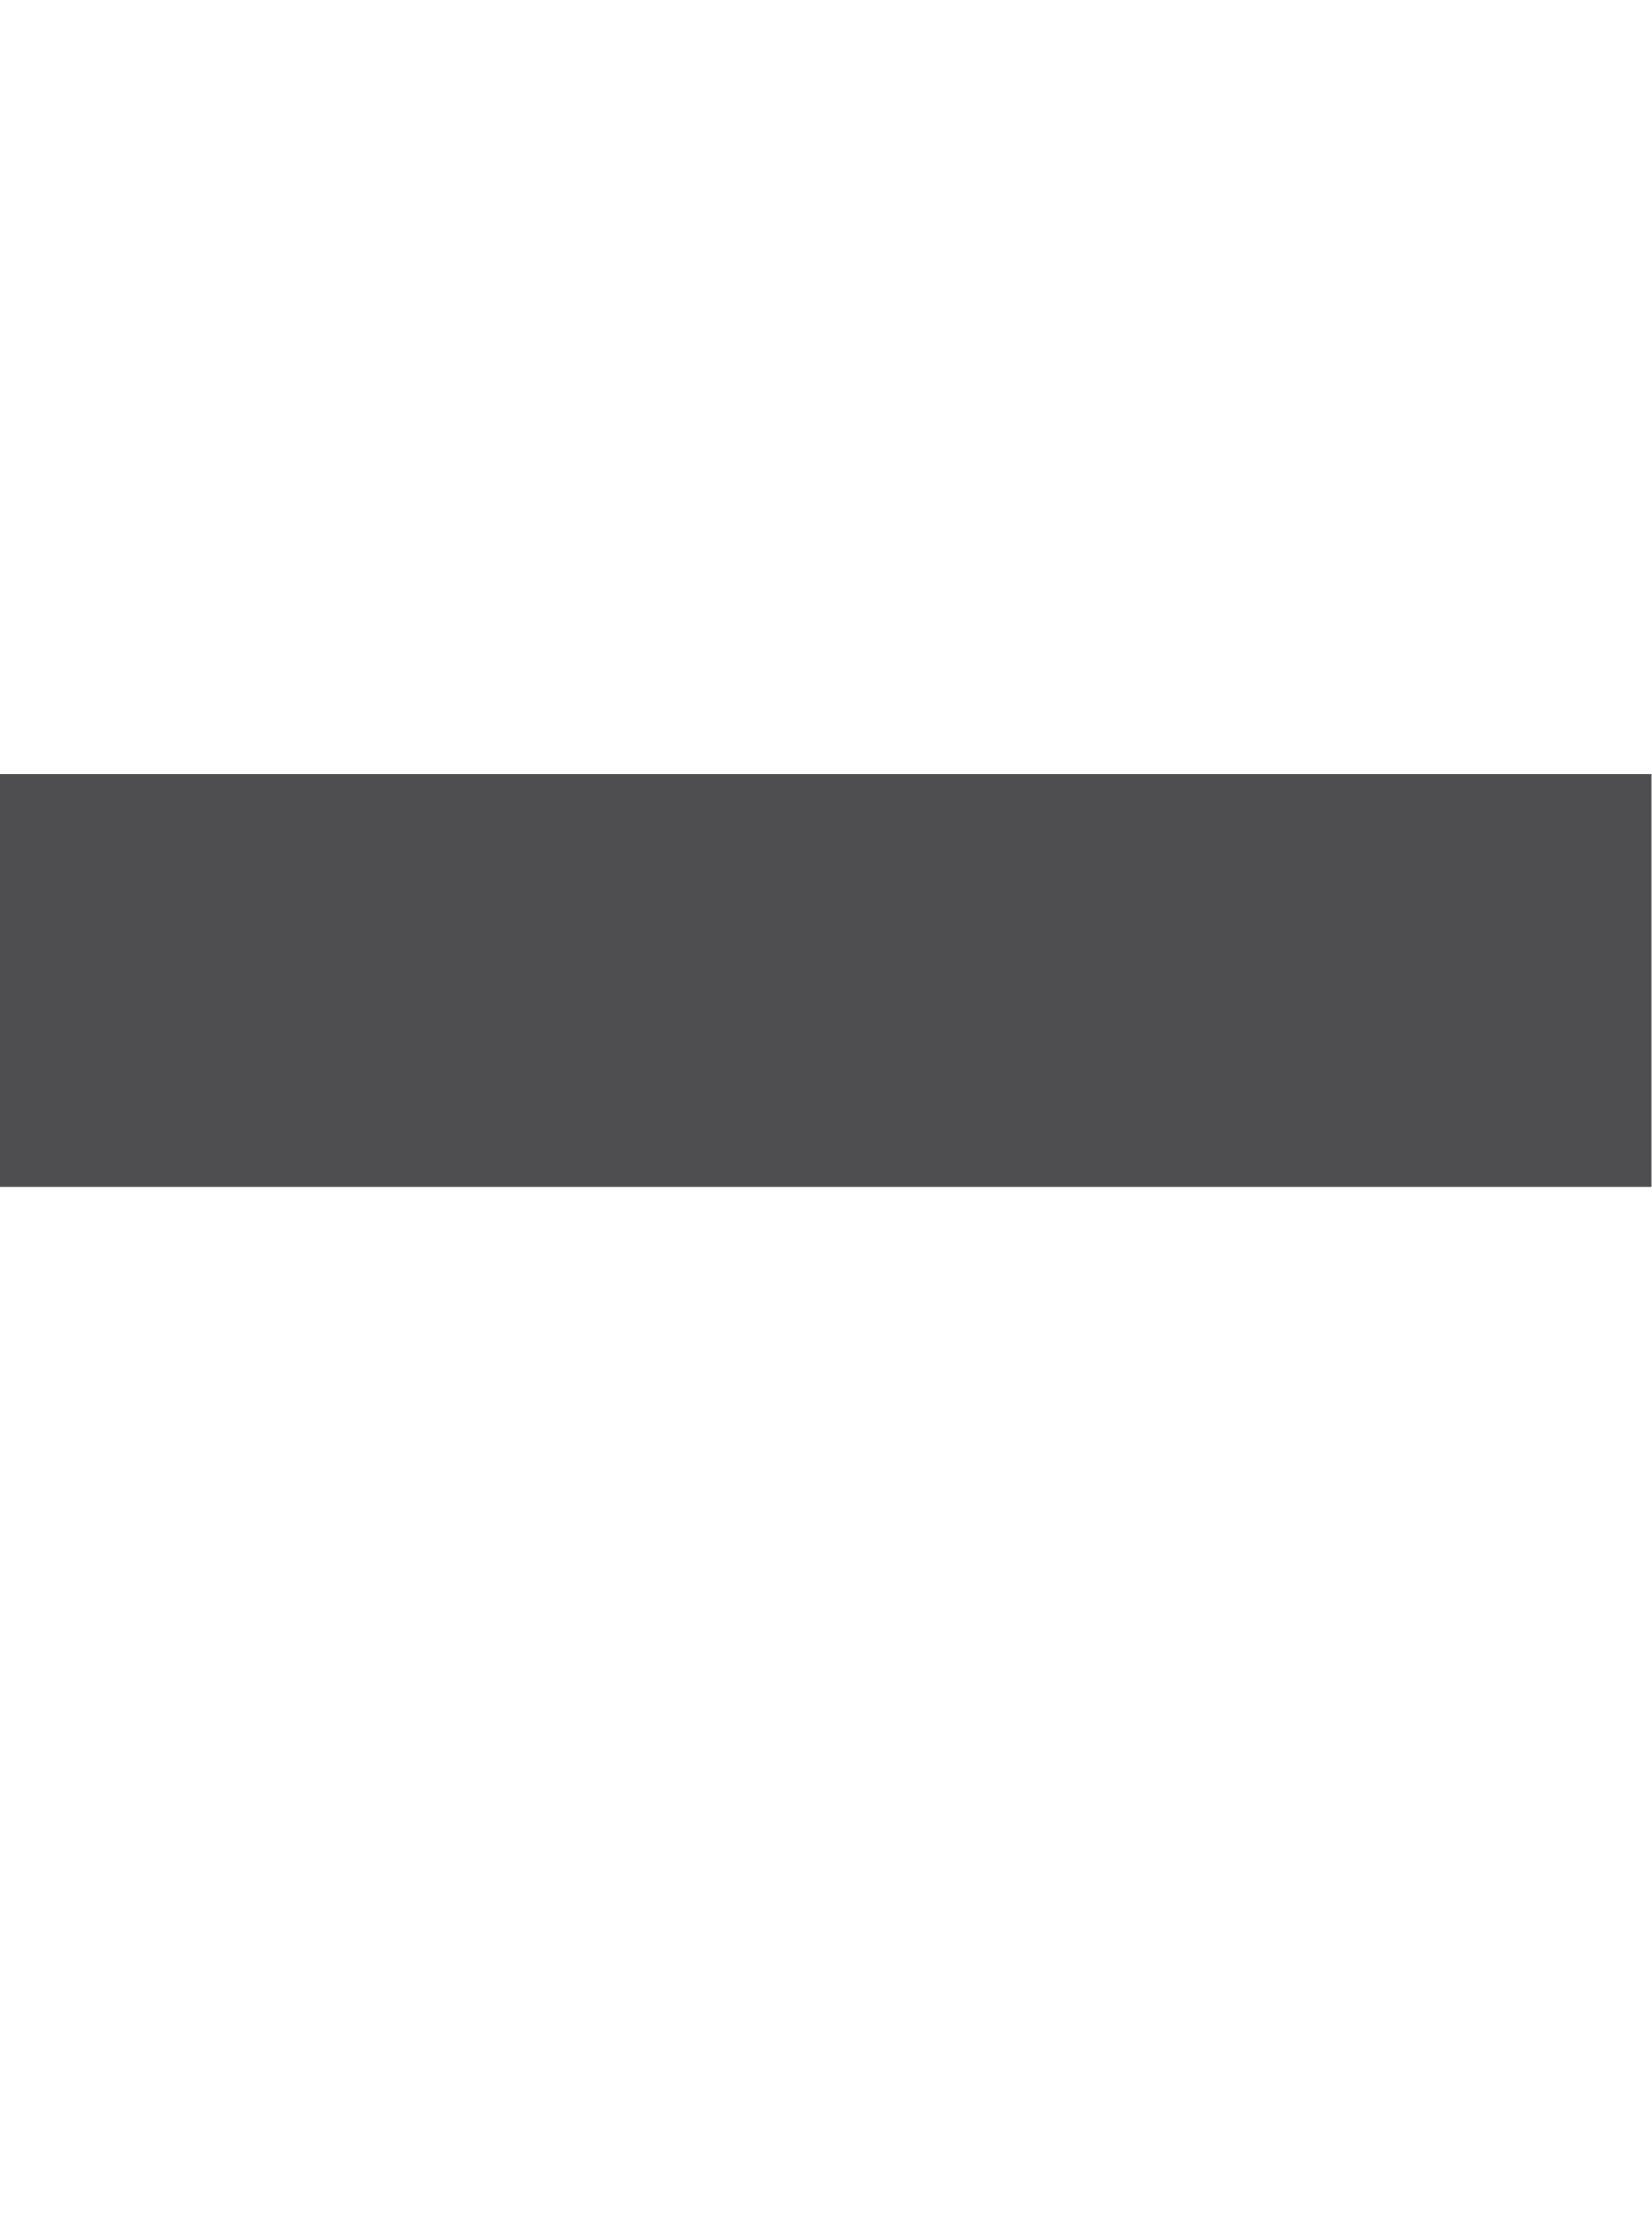
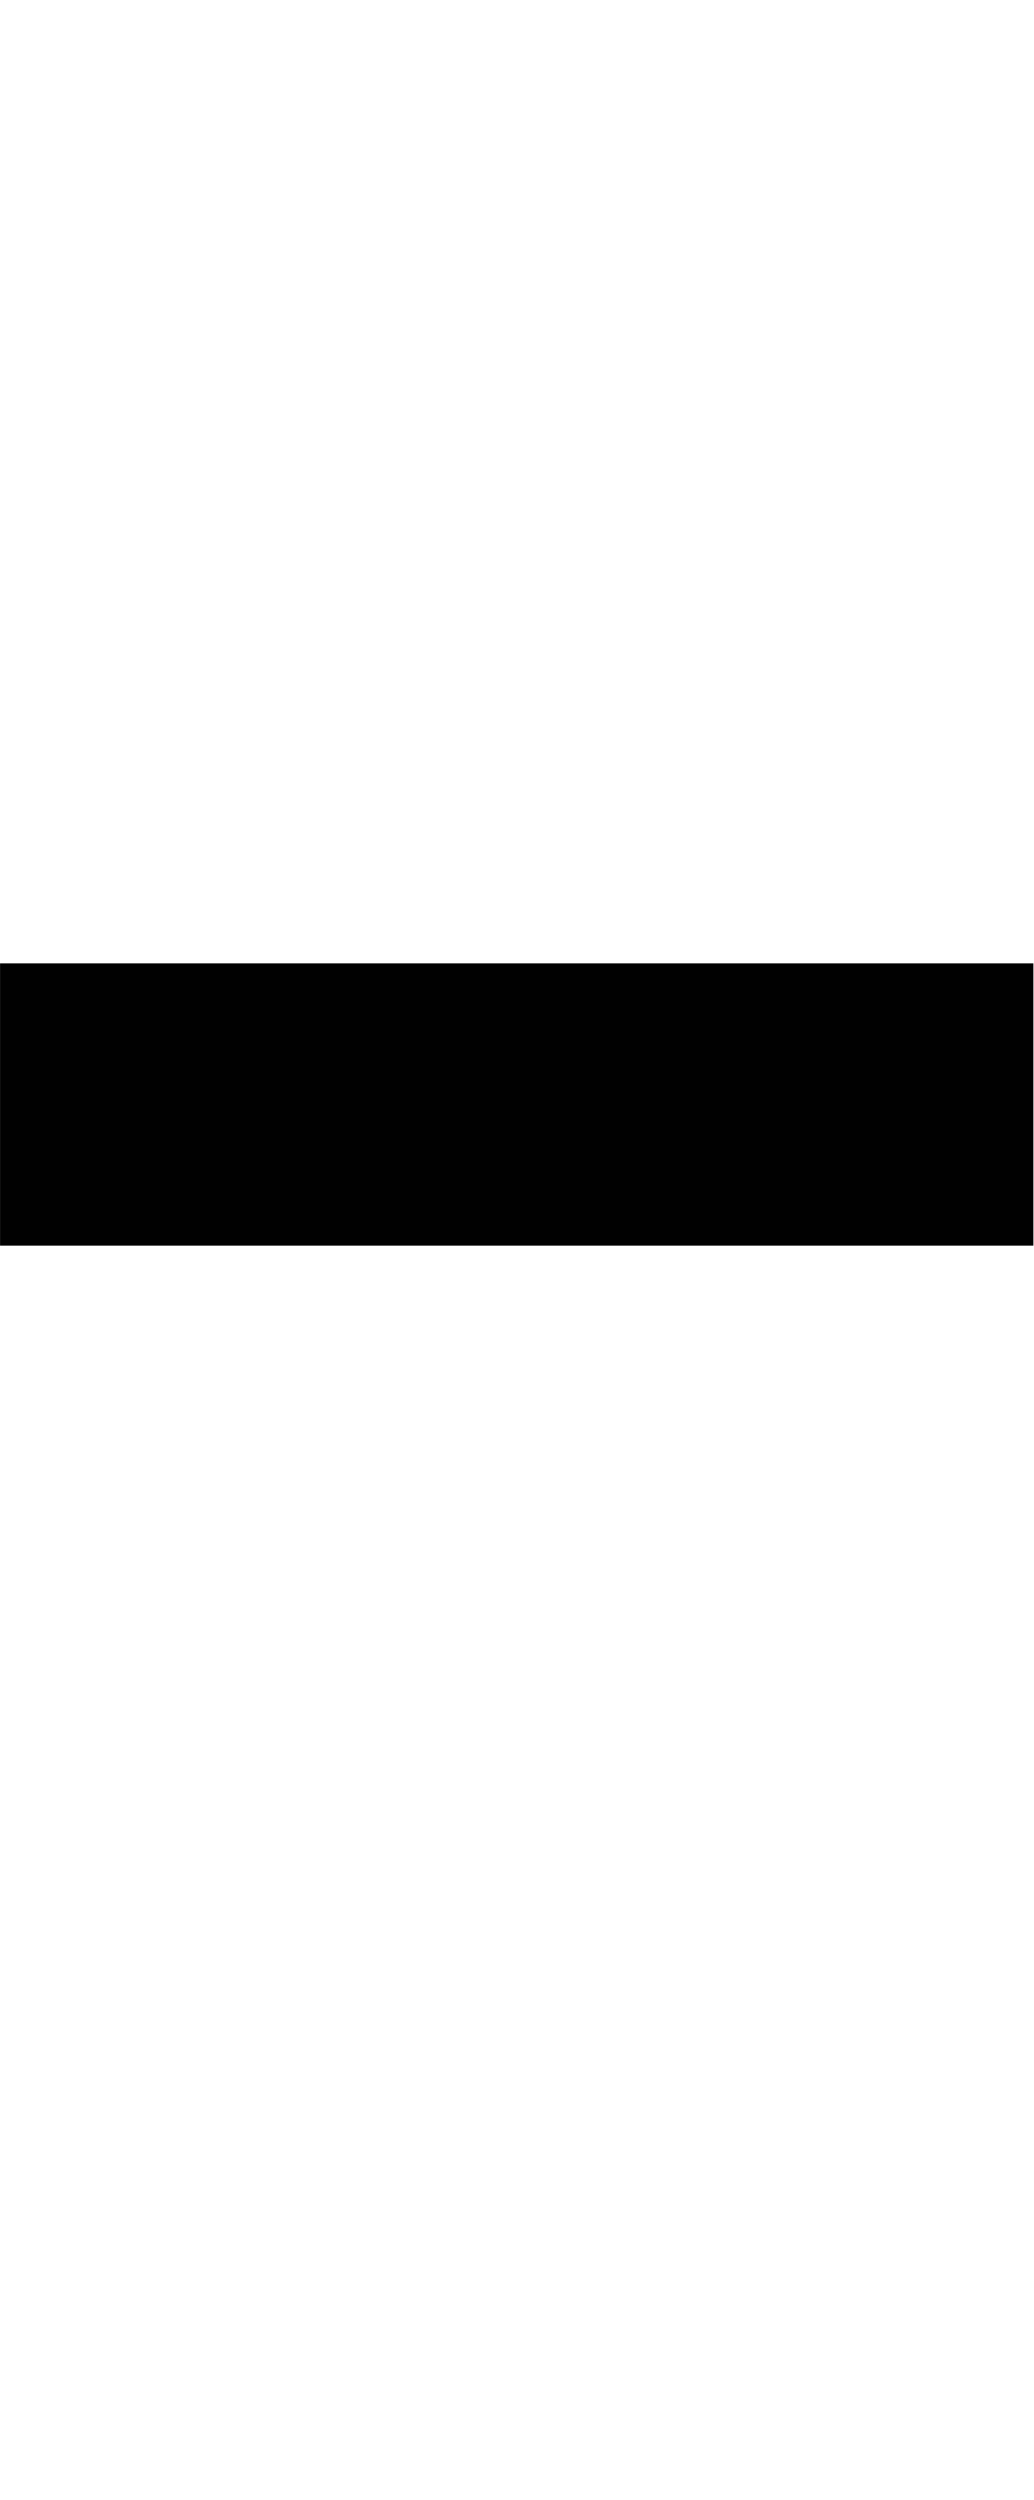
- <svg xmlns="http://www.w3.org/2000/svg" version="1.1" id="Layer_1" x="0px" y="0px" width="32px" height="43px" viewBox="0 0 32 43" style="enable-background:new 0 0 32 43;" xml:space="preserve">
-   <rect y="15" style="fill:#4E4E50;" width="32" height="8" />
+ <svg xmlns="http://www.w3.org/2000/svg" version="1.1" id="Layer_1" x="0px" y="0px" width="17.775px" height="43px" viewBox="0 0 17.775 43" style="enable-background:new 0 0 17.775 43;" xml:space="preserve">
+   <rect x="0.001" y="16.57" style="fill:#010101;" width="17.773" height="4.855" />
</svg>
